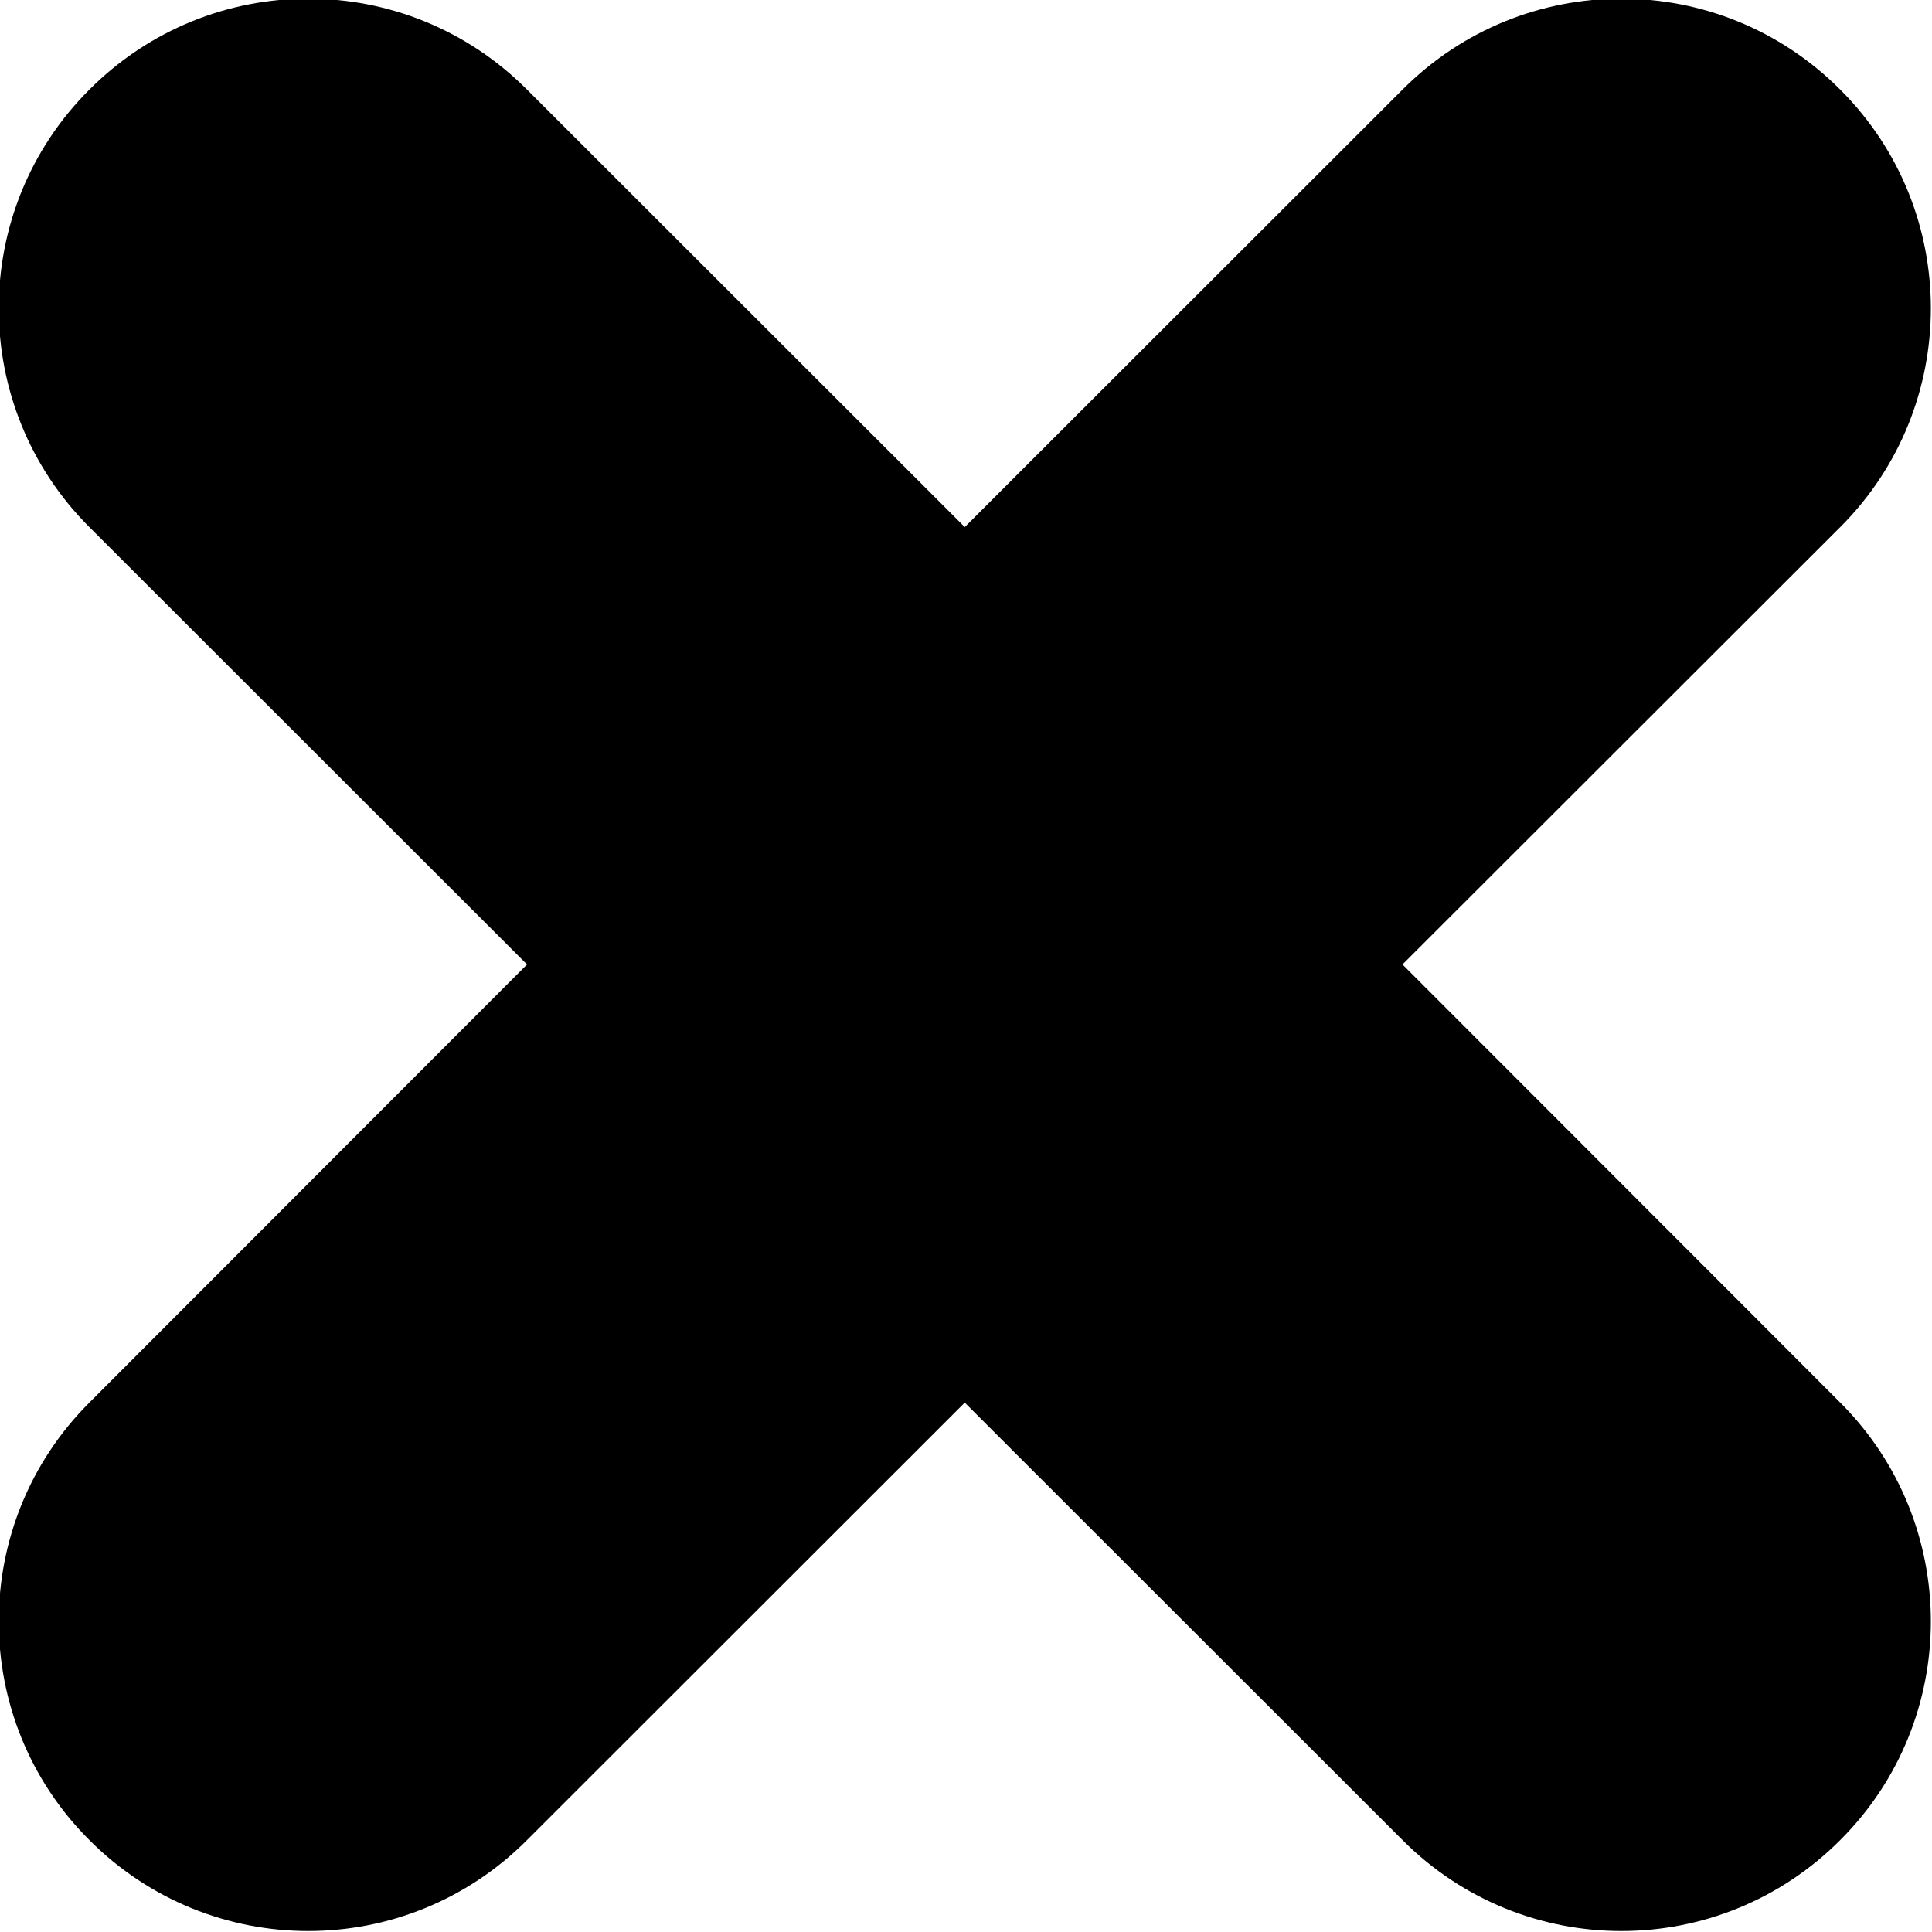
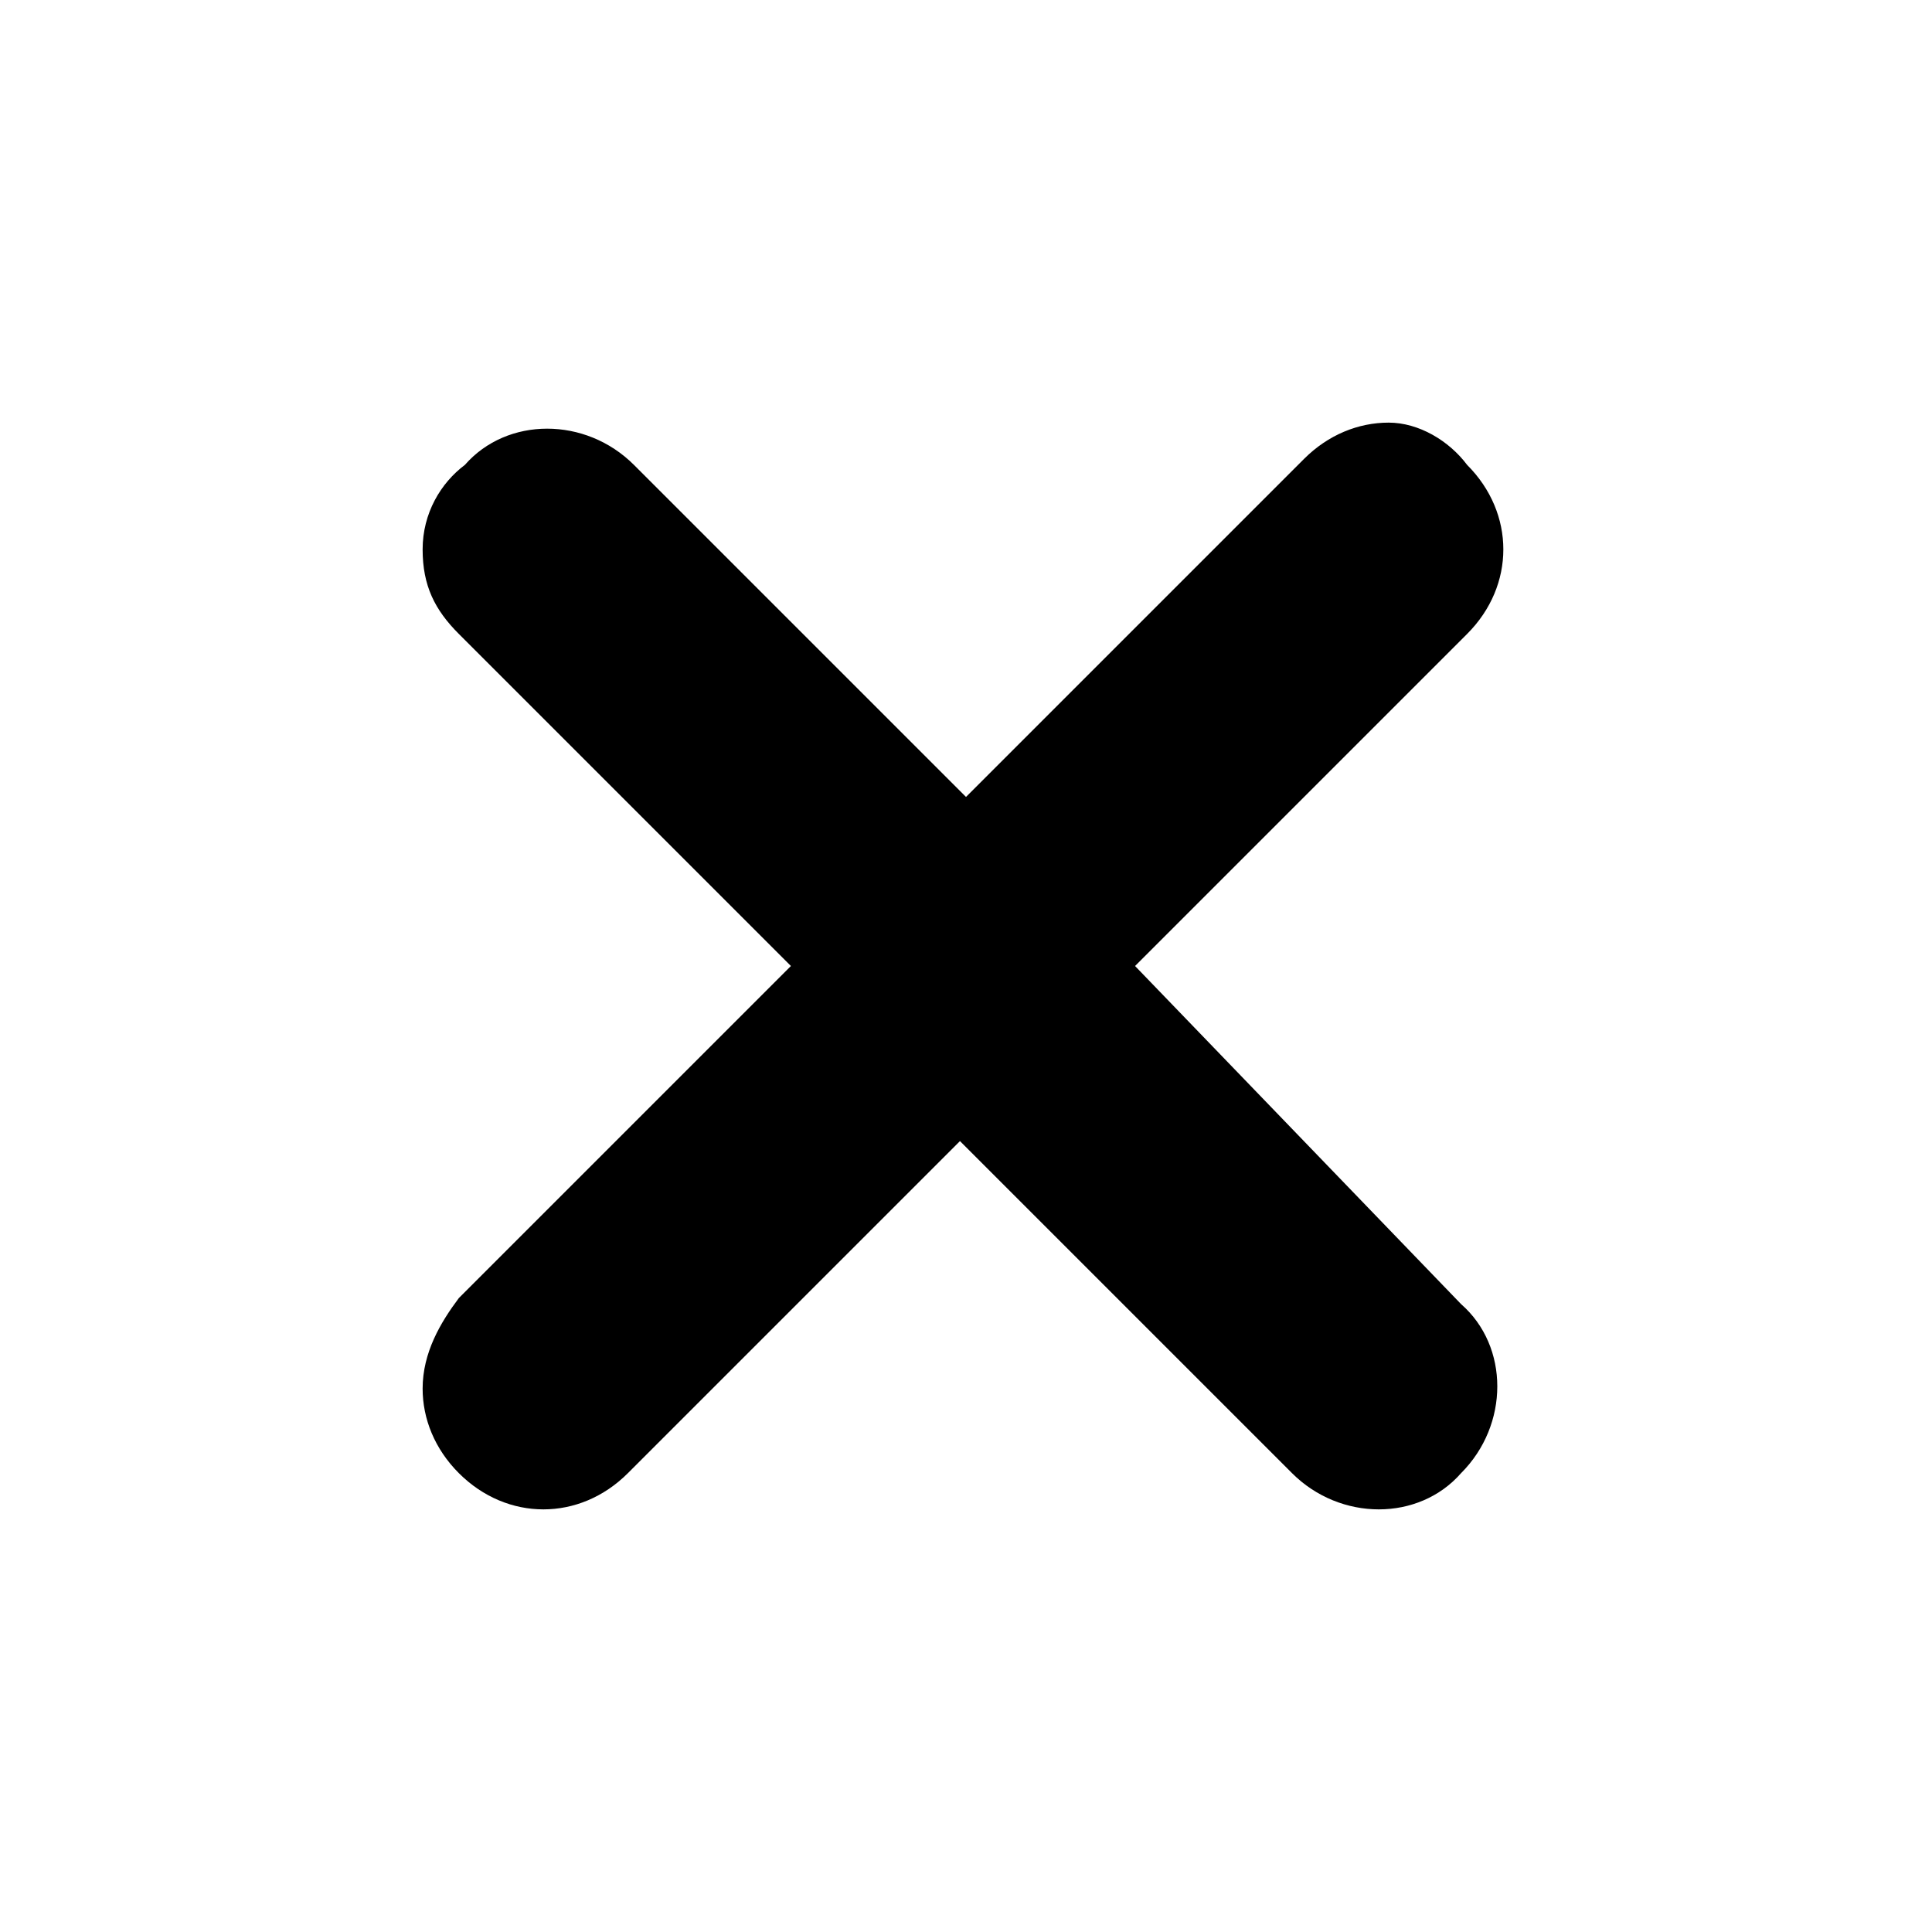
- <svg xmlns="http://www.w3.org/2000/svg" width="800px" height="800px" viewBox="0 0 25 25" version="1.1">
-   <defs>
- 
- </defs>
-   <g id="Page-1" stroke="none" stroke-width="1" fill="none" fill-rule="evenodd">
-     <g id="Icon-Set-Filled" transform="translate(-469, -1041)" fill="#000000">
-       <path d="M487.148,1053.48 L492.813,1047.82 C494.376,1046.26 494.376,1043.72 492.813,1042.16 C491.248,1040.59 488.712,1040.59 487.148,1042.16 L481.484,1047.82 L475.82,1042.16 C474.257,1040.59 471.721,1040.59 470.156,1042.16 C468.593,1043.72 468.593,1046.26 470.156,1047.82 L475.82,1053.48 L470.156,1059.15 C468.593,1060.71 468.593,1063.25 470.156,1064.81 C471.721,1066.38 474.257,1066.38 475.82,1064.81 L481.484,1059.15 L487.148,1064.81 C488.712,1066.38 491.248,1066.38 492.813,1064.81 C494.376,1063.25 494.376,1060.71 492.813,1059.15 L487.148,1053.48" id="cross">
- 
- </path>
-     </g>
-   </g>
+ <svg xmlns="http://www.w3.org/2000/svg" fill="#000000" width="800px" height="800px" viewBox="0 0 32 32">
+   <path d="M18.8,16l5.5-5.5c0.8-0.8,0.8-2,0-2.8l0,0C24,7.3,23.5,7,23,7c-0.5,0-1,0.2-1.4,0.6L16,13.2l-5.5-5.5  c-0.8-0.8-2.1-0.8-2.8,0C7.3,8,7,8.5,7,9.1s0.2,1,0.6,1.4l5.5,5.5l-5.5,5.5C7.3,21.9,7,22.4,7,23c0,0.5,0.2,1,0.6,1.4  C8,24.8,8.5,25,9,25c0.5,0,1-0.2,1.4-0.6l5.5-5.5l5.5,5.5c0.8,0.8,2.1,0.8,2.8,0c0.8-0.8,0.8-2.1,0-2.8L18.8,16z" />
</svg>
